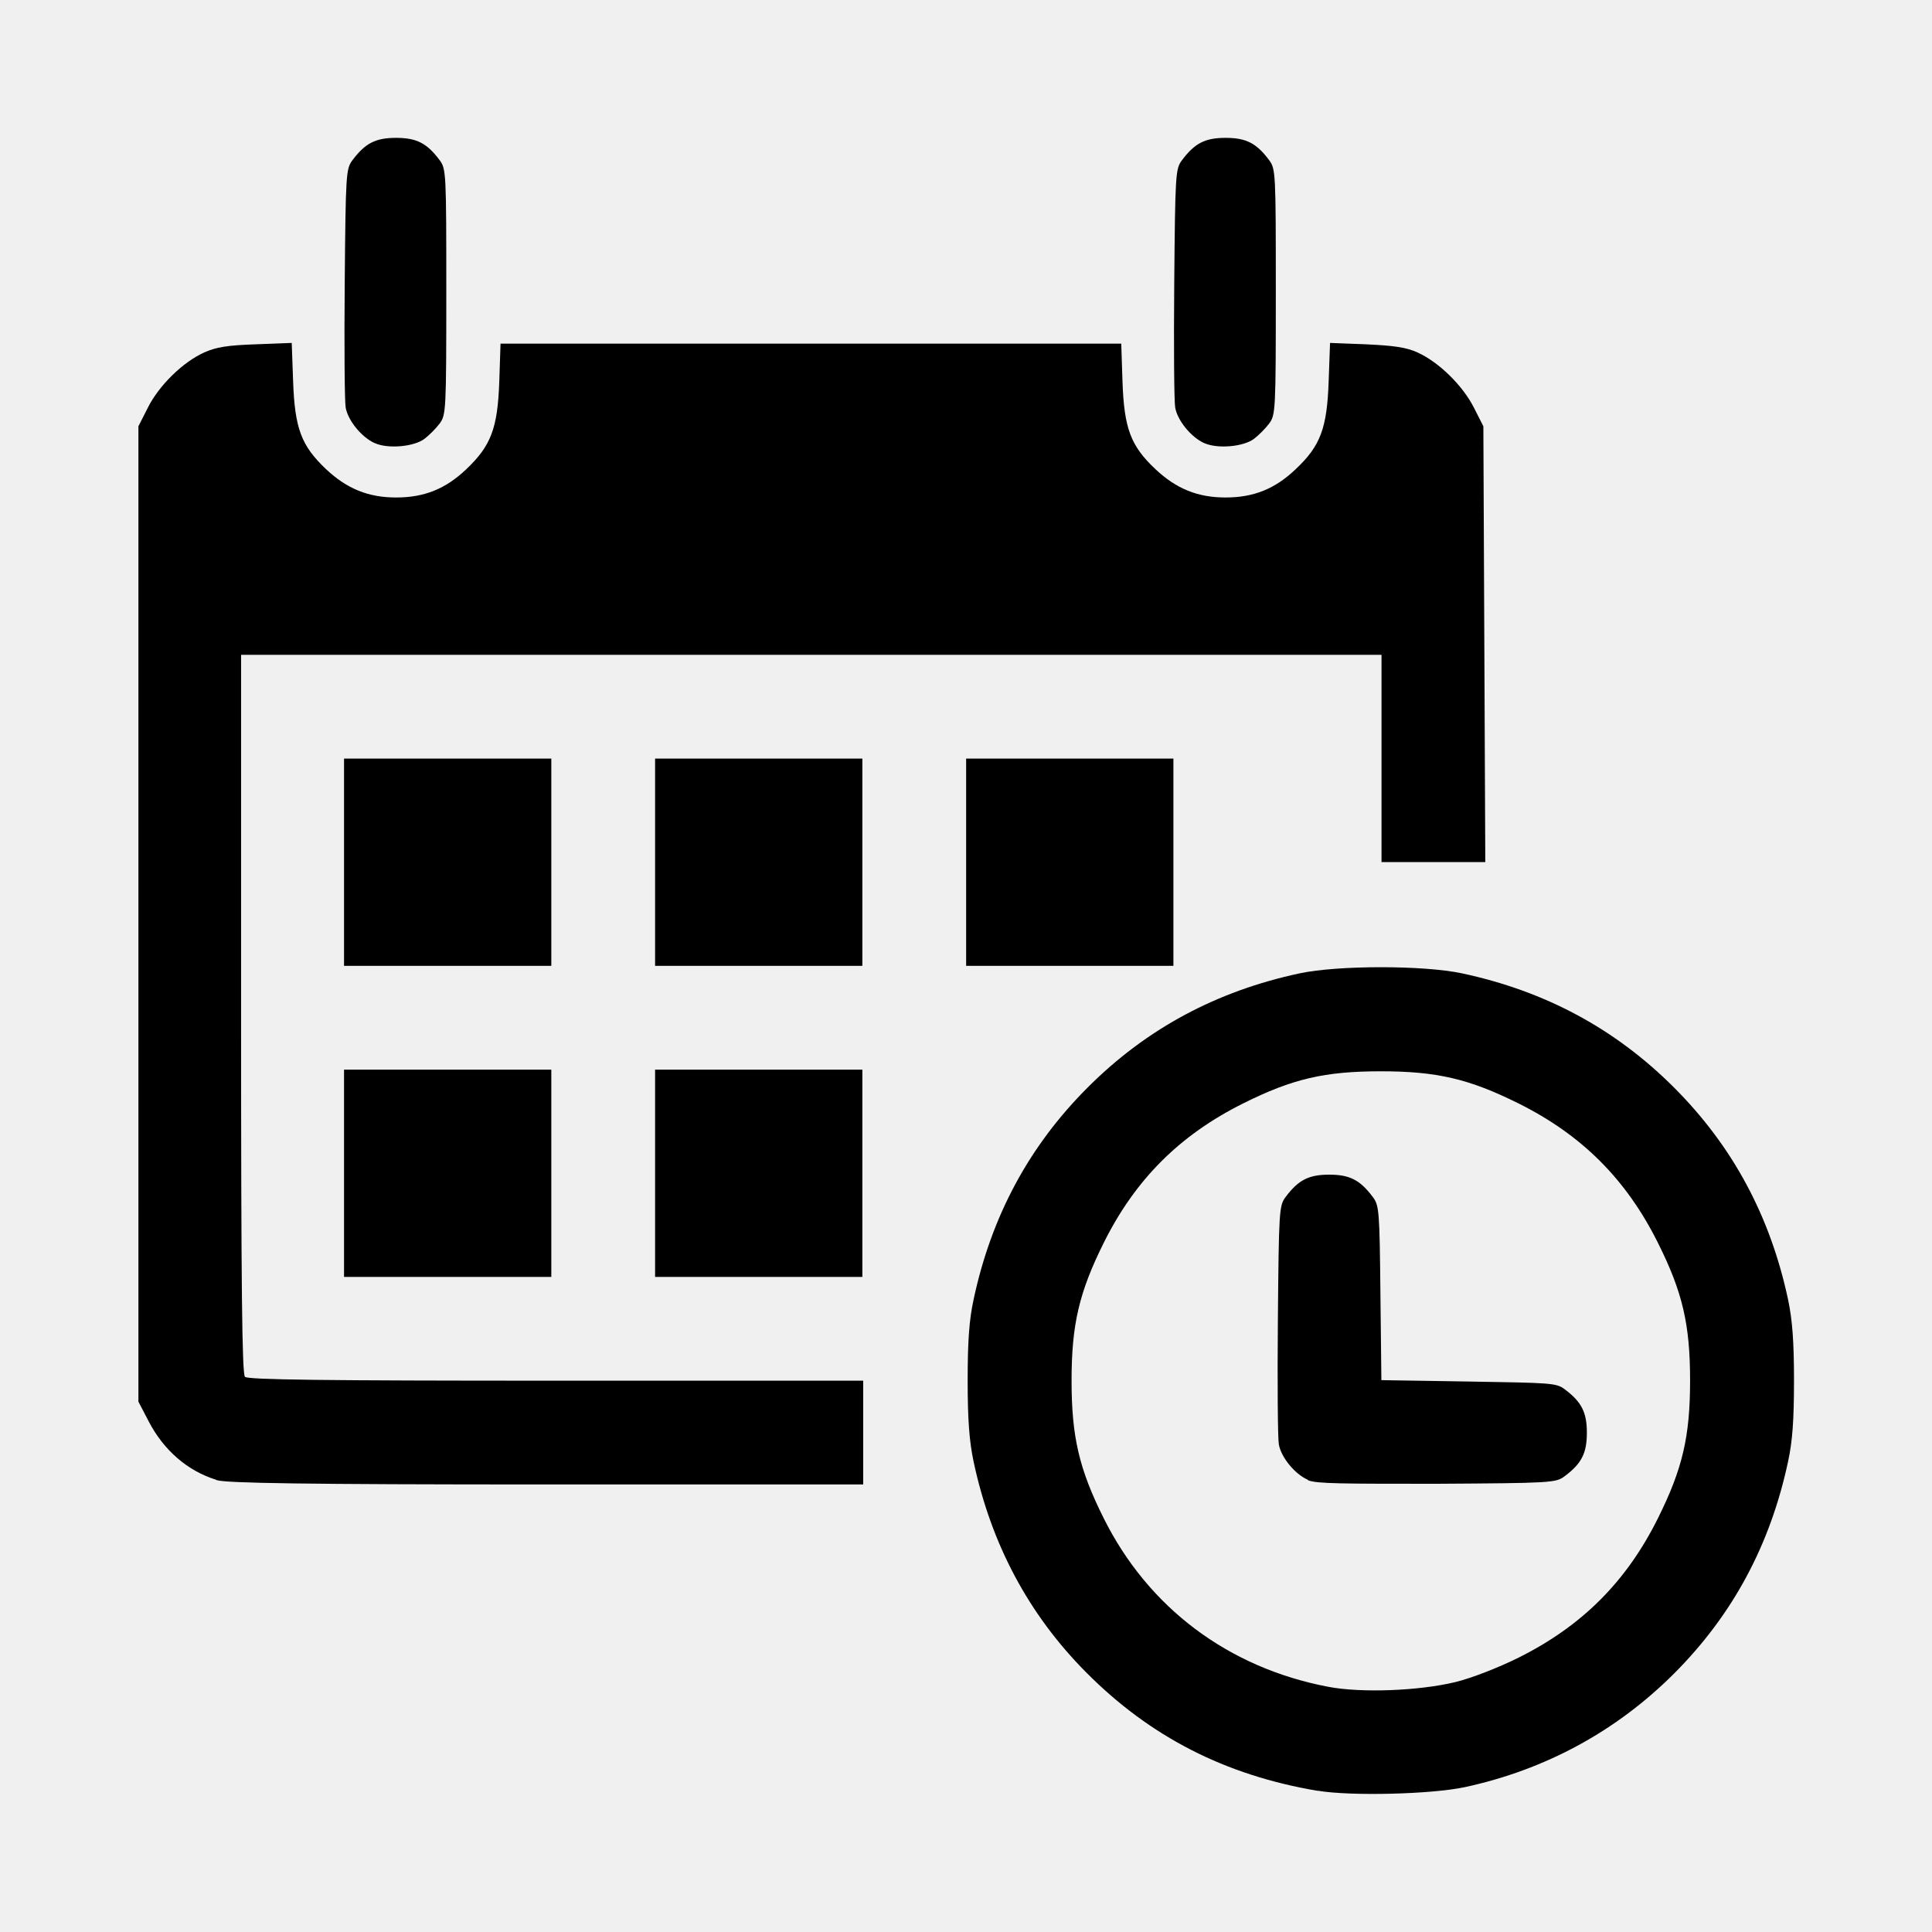
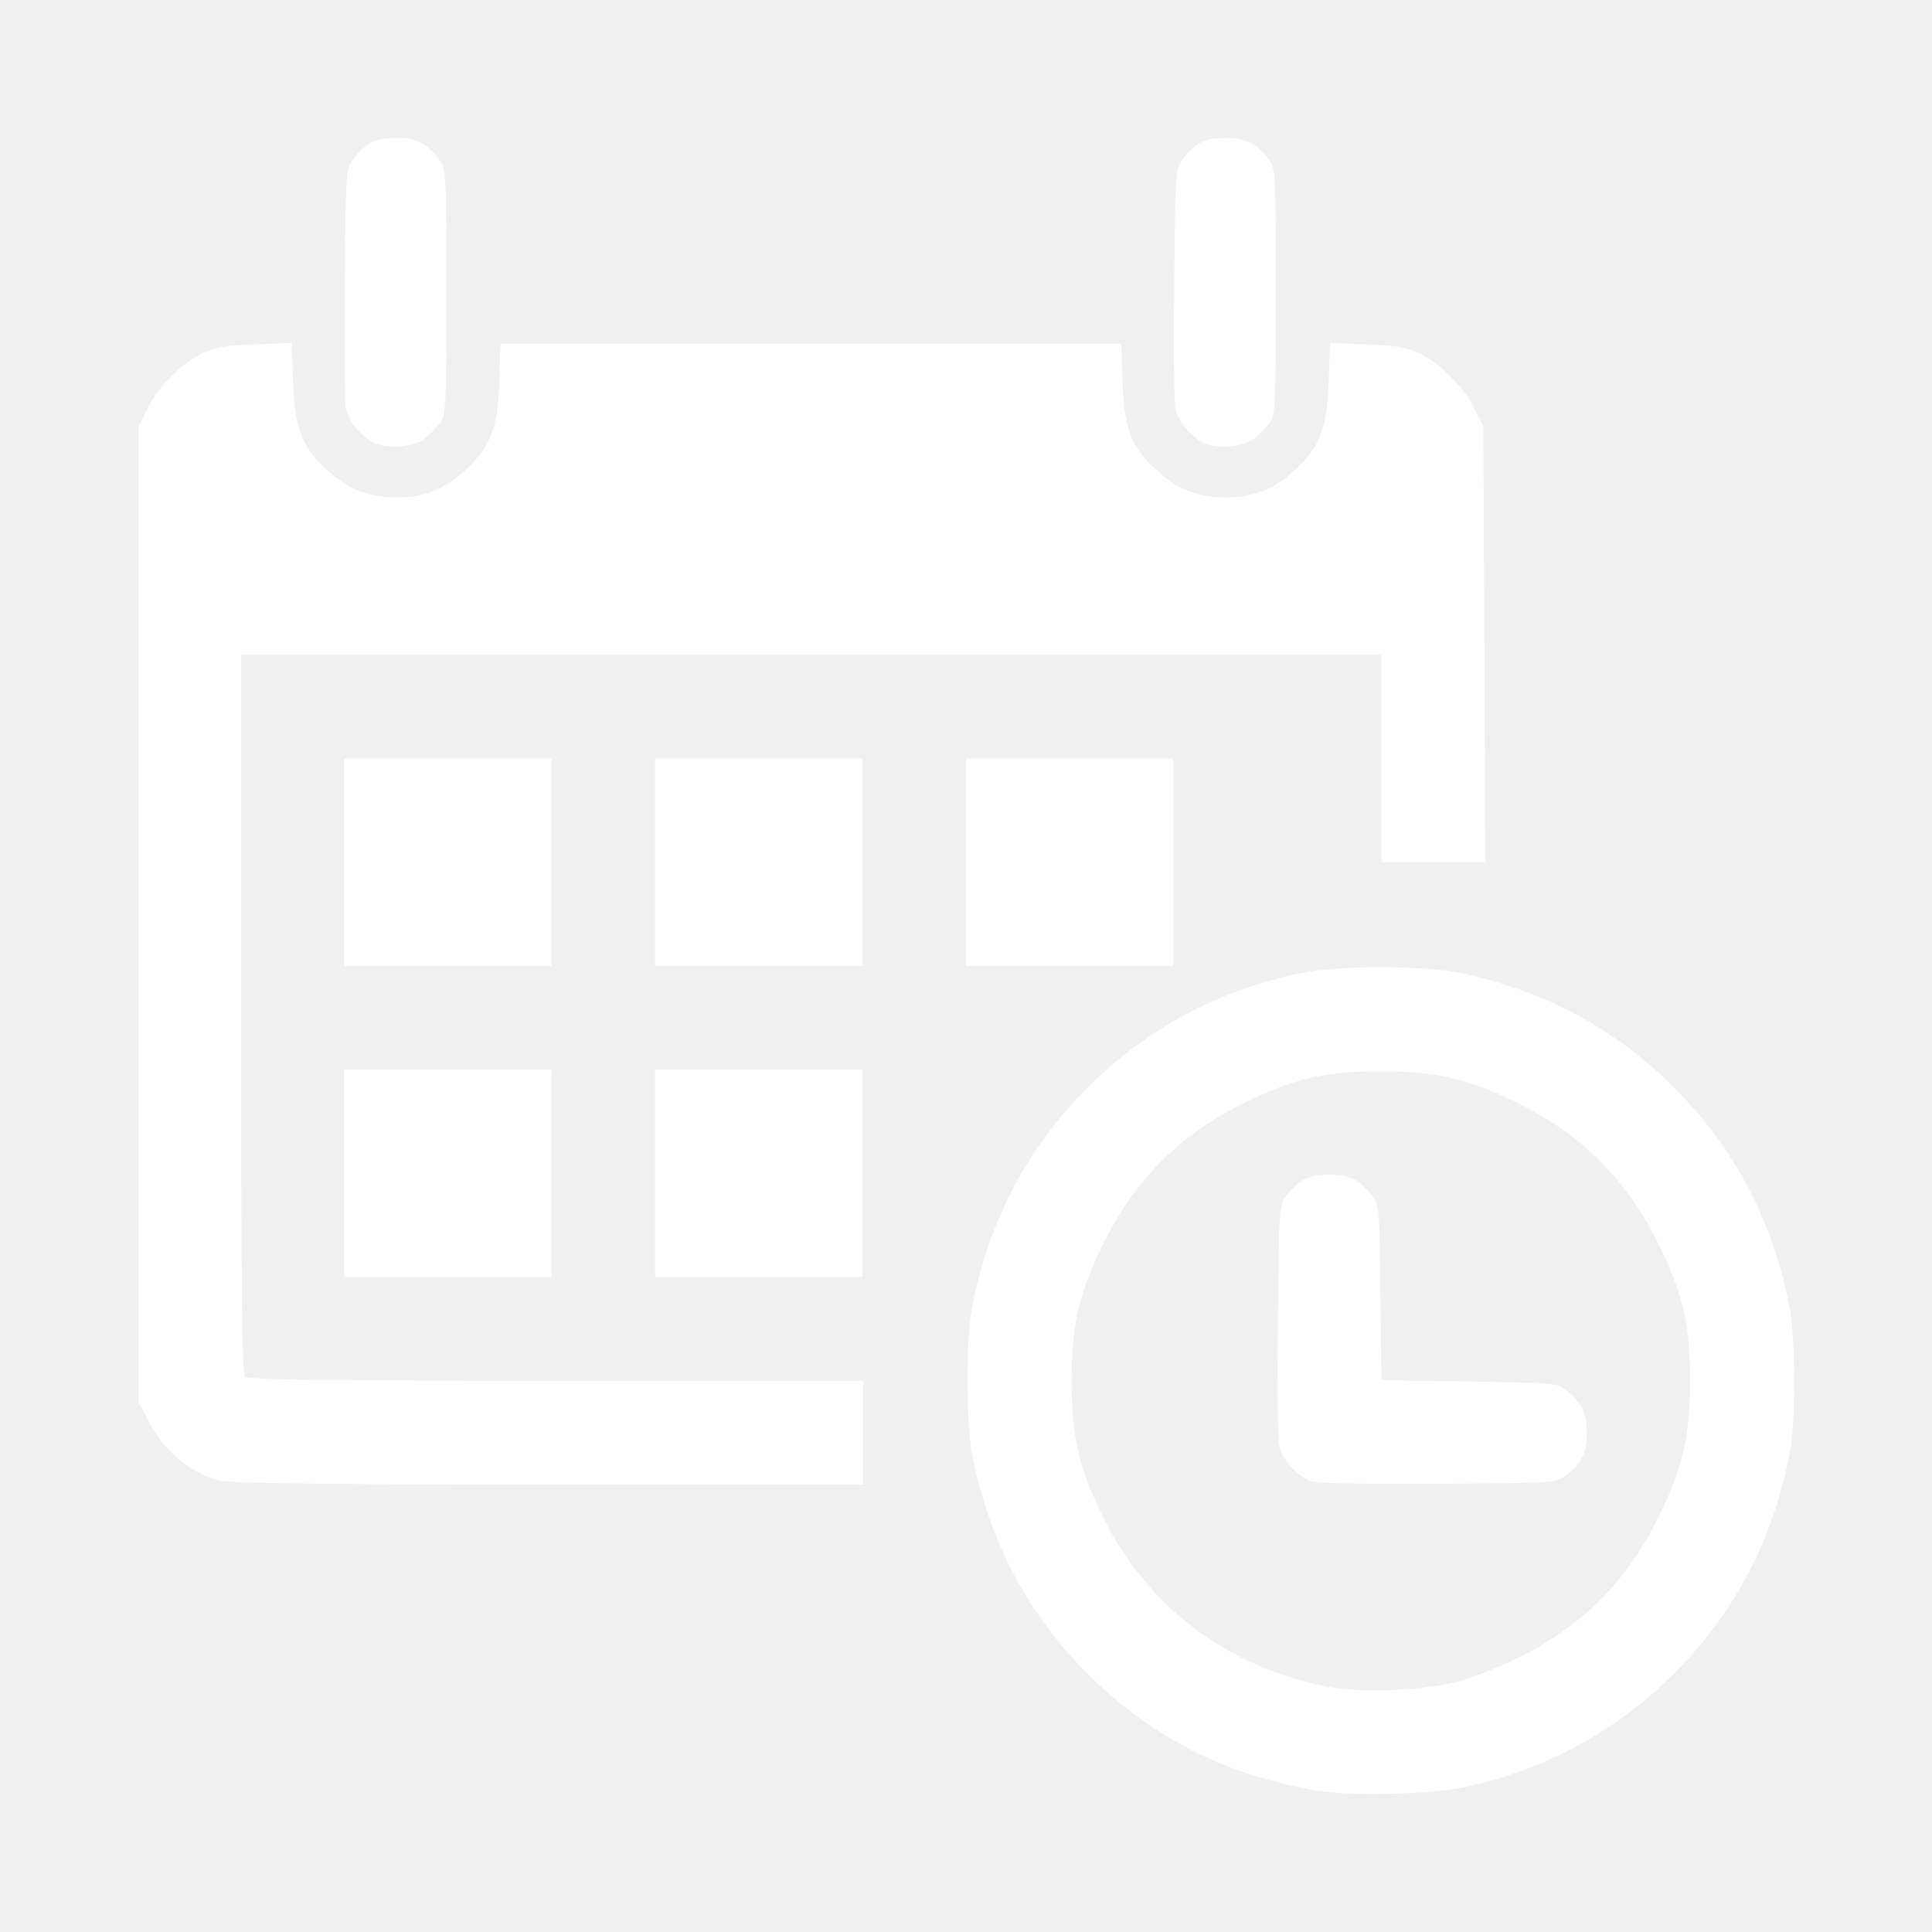
- <svg xmlns="http://www.w3.org/2000/svg" role="img" focusable="false" aria-hidden="true" viewBox="0 0 14 14">
+ <svg xmlns="http://www.w3.org/2000/svg" role="img" focusable="false" aria-hidden="true" fill="white" viewBox="0 0 14 14">
  <path d="m 9.548,12.977 c -0.67,-0.113 -1.215,-0.392 -1.679,-0.86 -0.415,-0.418 -0.687,-0.928 -0.814,-1.526 -0.031,-0.147 -0.043,-0.302 -0.043,-0.587 0,-0.285 0.011,-0.44 0.043,-0.587 0.129,-0.605 0.402,-1.112 0.827,-1.537 0.425,-0.425 0.932,-0.698 1.537,-0.827 0.278,-0.059 0.896,-0.059 1.174,0 0.605,0.129 1.112,0.402 1.537,0.827 0.425,0.425 0.698,0.932 0.827,1.537 0.031,0.147 0.043,0.302 0.043,0.587 0,0.285 -0.011,0.44 -0.043,0.587 -0.129,0.605 -0.402,1.112 -0.827,1.537 -0.416,0.416 -0.931,0.696 -1.514,0.822 -0.241,0.052 -0.828,0.067 -1.068,0.026 z m 0.998,-0.788 c 0.115,-0.028 0.309,-0.103 0.458,-0.177 0.459,-0.229 0.781,-0.55 1.01,-1.01 0.178,-0.358 0.233,-0.591 0.233,-0.998 0,-0.406 -0.054,-0.64 -0.233,-0.998 -0.229,-0.459 -0.55,-0.781 -1.01,-1.01 -0.358,-0.178 -0.591,-0.233 -0.998,-0.233 -0.406,0 -0.64,0.054 -0.998,0.233 -0.459,0.229 -0.781,0.55 -1.01,1.01 -0.178,0.358 -0.233,0.591 -0.233,0.998 0,0.406 0.054,0.64 0.233,0.998 0.323,0.648 0.902,1.083 1.626,1.221 0.24,0.046 0.657,0.03 0.922,-0.034 z m -1.069,-1.466 c -0.095,-0.042 -0.193,-0.162 -0.21,-0.256 -0.008,-0.042 -0.011,-0.447 -0.007,-0.902 0.007,-0.792 0.009,-0.829 0.056,-0.891 0.092,-0.123 0.167,-0.162 0.316,-0.162 0.148,0 0.223,0.038 0.316,0.162 0.046,0.061 0.049,0.101 0.055,0.696 l 0.007,0.631 0.631,0.01 c 0.595,0.01 0.635,0.01 0.696,0.055 0.123,0.092 0.162,0.167 0.162,0.316 0,0.148 -0.038,0.224 -0.162,0.316 -0.062,0.047 -0.097,0.049 -0.926,0.054 -0.68,0 -0.876,0 -0.933,-0.026 z m -7.911,0 c -0.208,-0.065 -0.38,-0.214 -0.489,-0.424 l -0.074,-0.142 0,-3.534 0,-3.534 0.069,-0.136 c 0.081,-0.161 0.254,-0.33 0.408,-0.399 0.086,-0.039 0.17,-0.052 0.372,-0.059 l 0.262,-0.01 0.01,0.278 c 0.012,0.341 0.059,0.467 0.239,0.637 0.151,0.142 0.306,0.205 0.508,0.205 0.203,0 0.358,-0.062 0.508,-0.205 0.179,-0.17 0.227,-0.296 0.239,-0.634 l 0.009,-0.276 2.249,0 2.249,0 0.009,0.276 c 0.012,0.338 0.059,0.465 0.239,0.634 0.151,0.142 0.306,0.205 0.508,0.205 0.203,0 0.358,-0.062 0.508,-0.205 0.18,-0.17 0.227,-0.296 0.239,-0.637 l 0.01,-0.278 0.262,0.01 c 0.203,0.01 0.287,0.021 0.372,0.059 0.154,0.07 0.326,0.238 0.408,0.399 l 0.069,0.136 0.007,1.579 0.007,1.579 -0.376,0 -0.376,0 0,-0.751 0,-0.751 -4.132,0 -4.132,0 0,2.602 c 0,1.992 0.007,2.608 0.028,2.63 0.021,0.021 0.554,0.028 2.254,0.028 l 2.226,0 0,0.376 0,0.376 -2.295,0 c -1.775,0 -2.316,-0.01 -2.389,-0.031 z m 0.927,-2.221 0,-0.751 0.751,0 0.751,0 0,0.751 0,0.751 -0.751,0 -0.751,0 0,-0.751 z m 2.254,0 0,-0.751 0.751,0 0.751,0 0,0.751 0,0.751 -0.751,0 -0.751,0 0,-0.751 z m -2.254,-2.254 0,-0.751 0.751,0 0.751,0 0,0.751 0,0.751 -0.751,0 -0.751,0 0,-0.751 z m 2.254,0 0,-0.751 0.751,0 0.751,0 0,0.751 0,0.751 -0.751,0 -0.751,0 0,-0.751 z m 2.254,0 0,-0.751 0.751,0 0.751,0 0,0.751 0,0.751 -0.751,0 -0.751,0 0,-0.751 z m -4.286,-3.037 c -0.095,-0.043 -0.193,-0.163 -0.21,-0.257 -0.008,-0.042 -0.011,-0.447 -0.007,-0.902 0.007,-0.792 0.009,-0.829 0.056,-0.891 0.092,-0.123 0.167,-0.162 0.316,-0.162 0.148,0 0.224,0.038 0.316,0.162 0.047,0.063 0.048,0.093 0.048,0.954 0,0.861 -0.002,0.891 -0.048,0.954 -0.027,0.036 -0.076,0.085 -0.11,0.111 -0.078,0.058 -0.265,0.074 -0.36,0.031 z m 6.011,0 c -0.095,-0.043 -0.193,-0.163 -0.21,-0.257 -0.008,-0.042 -0.011,-0.447 -0.007,-0.902 0.007,-0.792 0.009,-0.829 0.056,-0.891 0.092,-0.123 0.167,-0.162 0.316,-0.162 0.148,0 0.224,0.038 0.316,0.162 0.047,0.063 0.048,0.093 0.048,0.954 0,0.861 -0.002,0.891 -0.048,0.954 -0.027,0.036 -0.076,0.085 -0.11,0.111 -0.078,0.058 -0.264,0.074 -0.36,0.031 z" />
</svg>
